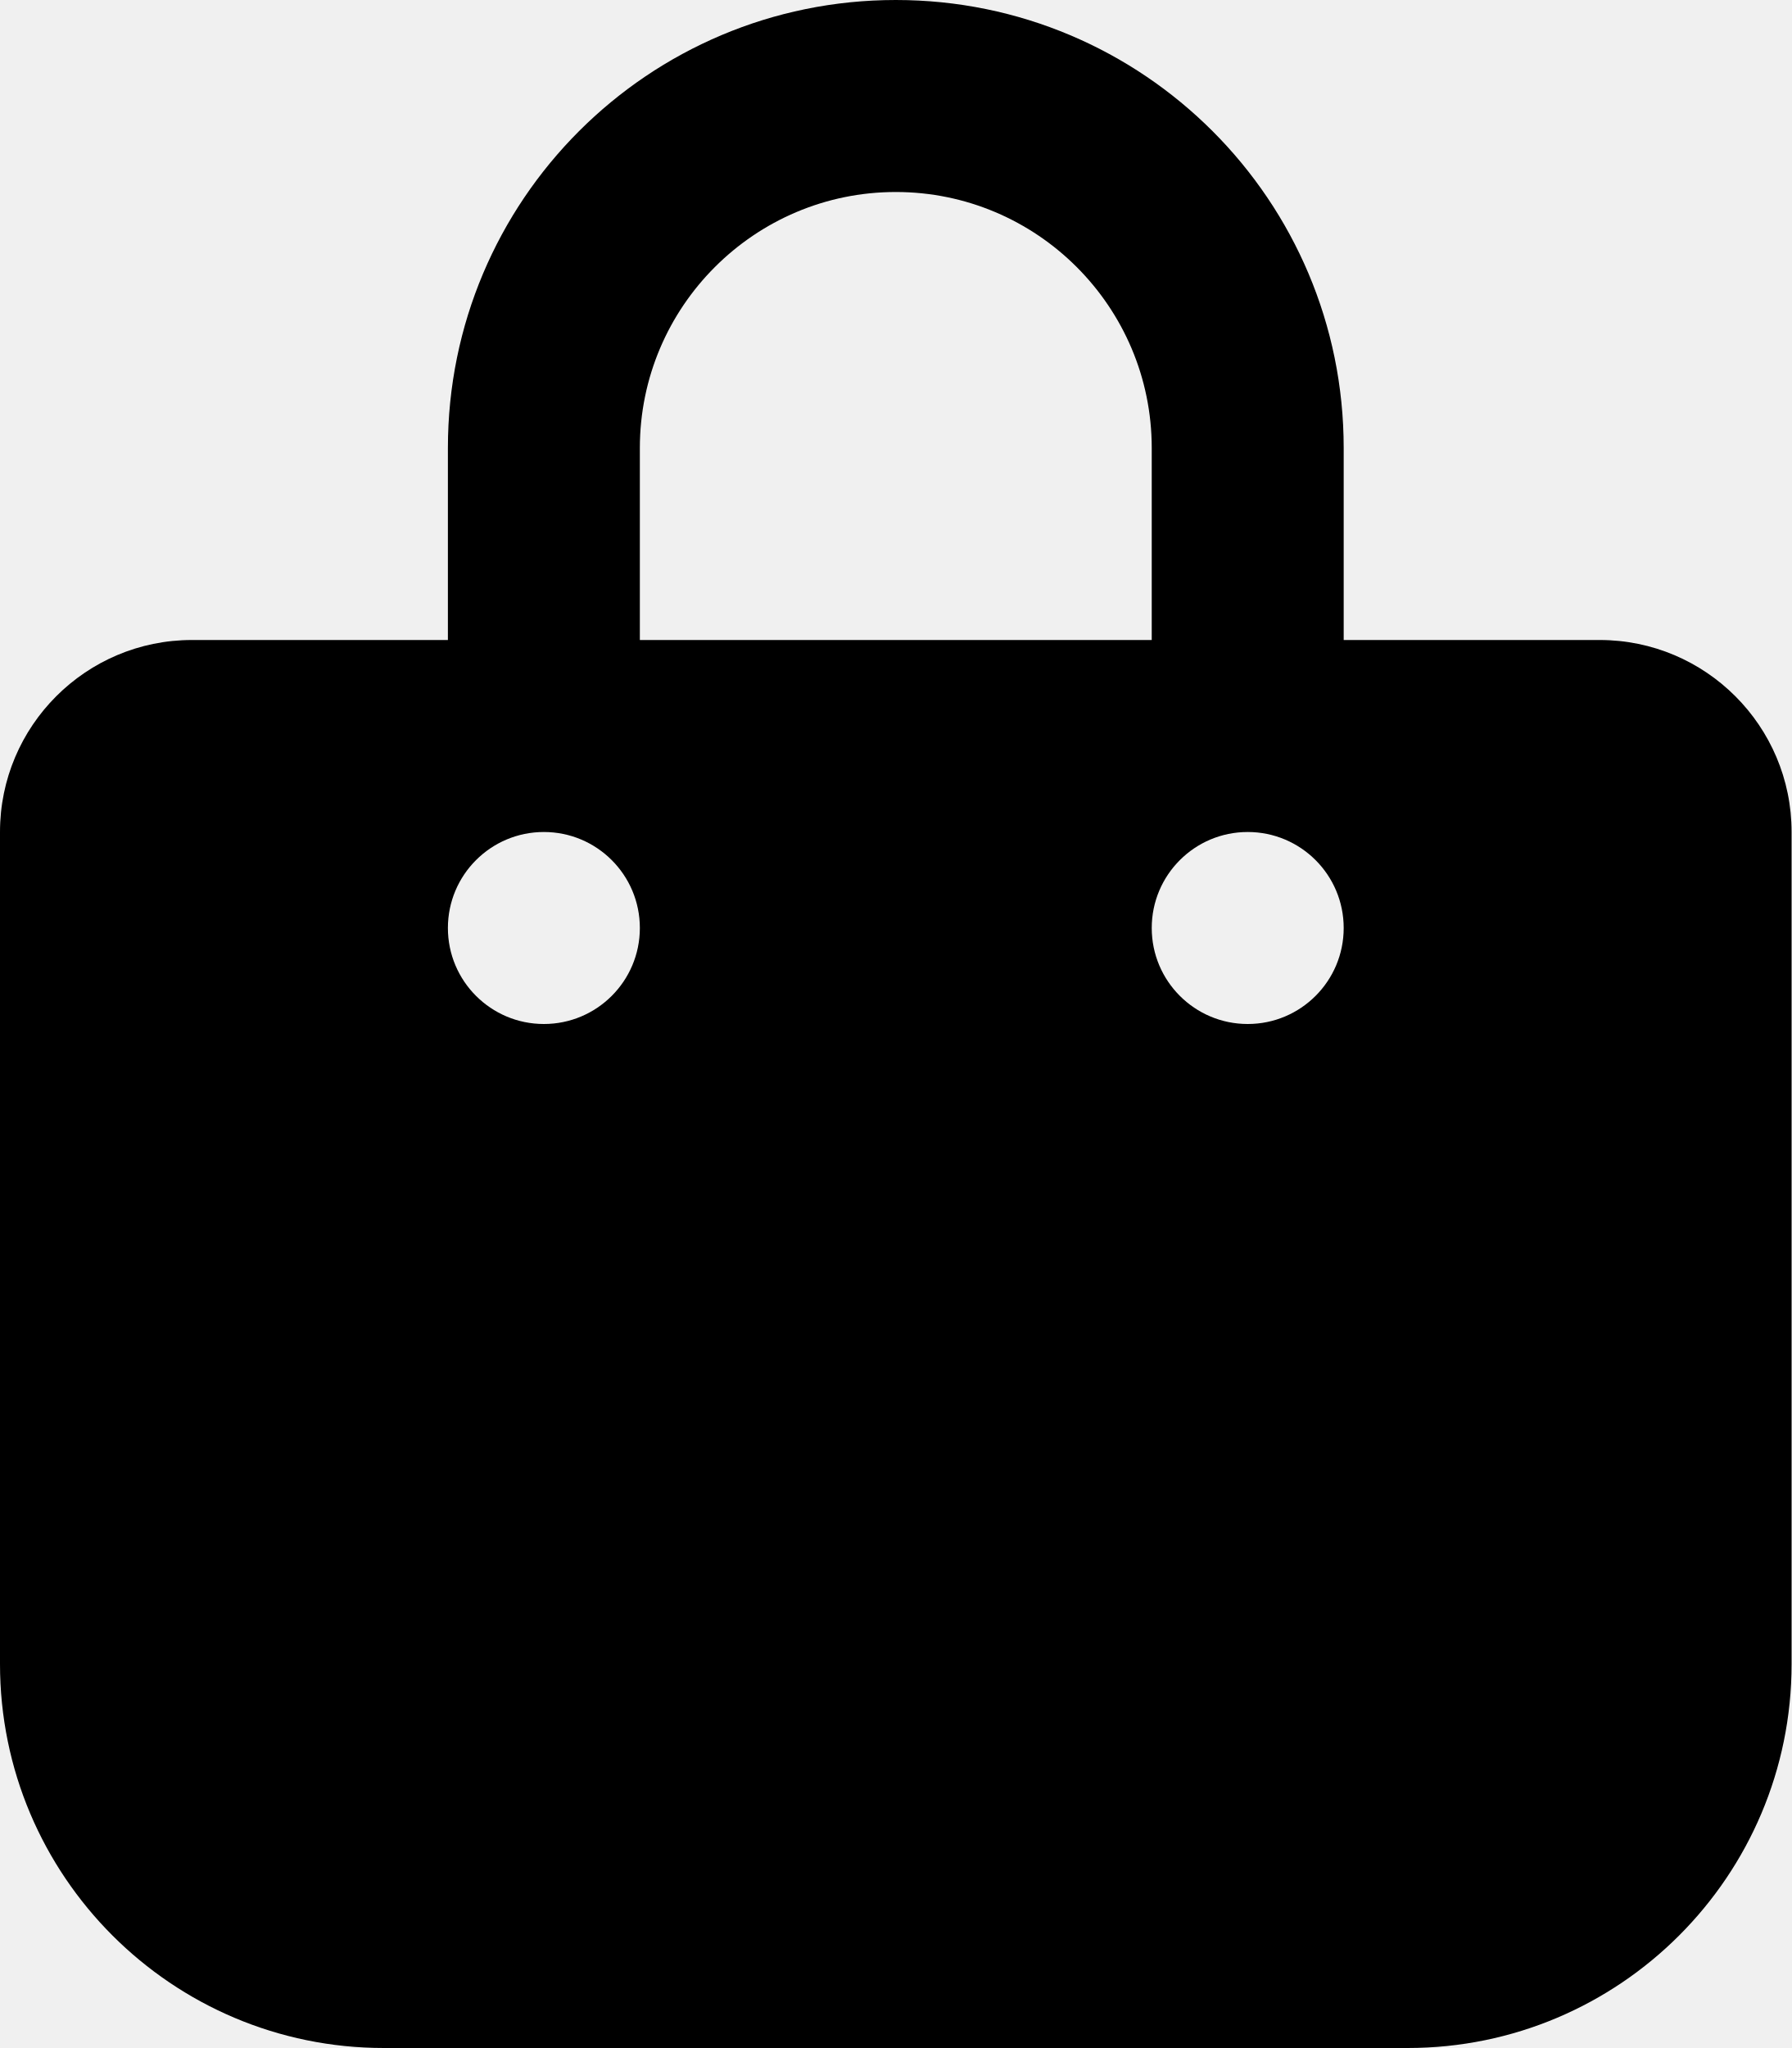
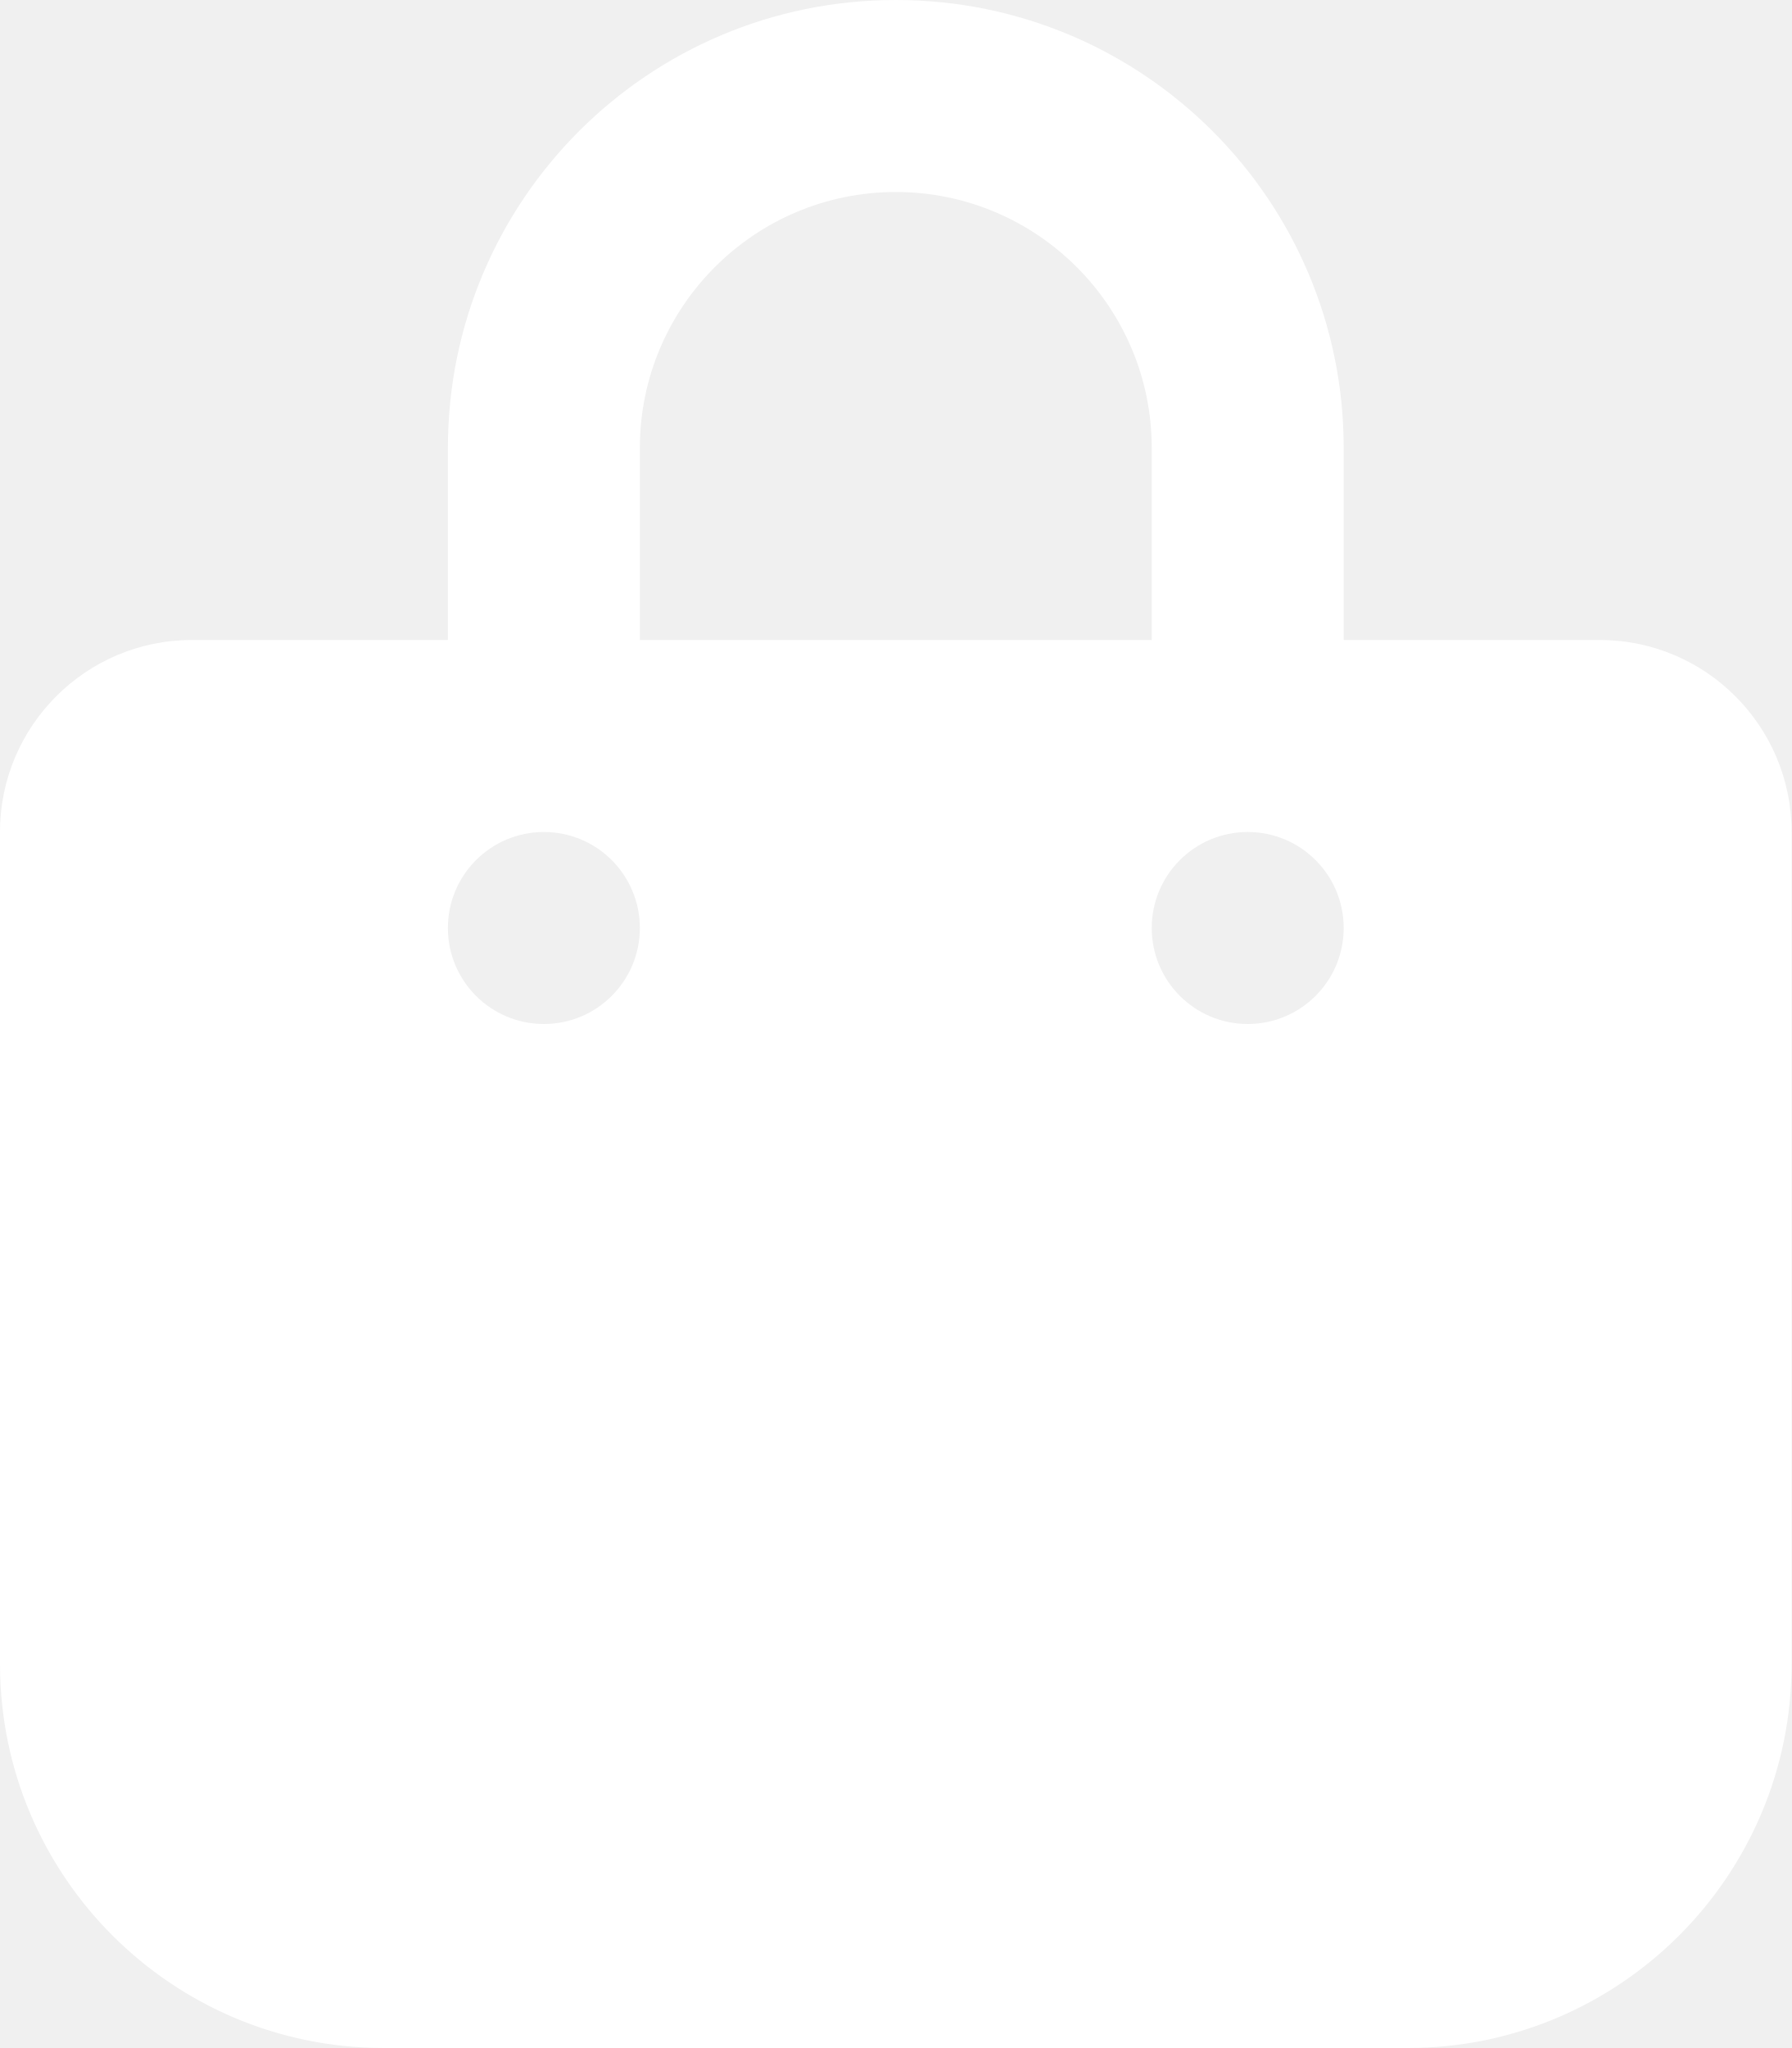
- <svg xmlns="http://www.w3.org/2000/svg" viewBox="0 0 448 512">
-   <path d="M160 112c0-35.3 28.7-64 64-64s64 28.7 64 64v48H160V112zm-48 48H48c-26.5 0-48 21.5-48 48V416c0 53 43 96 96 96H352c53 0 96-43 96-96V208c0-26.5-21.5-48-48-48H336V112C336 50.1 285.9 0 224 0S112 50.1 112 112v48zm24 48a24 24 0 1 1 0 48 24 24 0 1 1 0-48zm152 24a24 24 0 1 1 48 0 24 24 0 1 1 -48 0z" />
+ <svg xmlns="http://www.w3.org/2000/svg" height="16" width="14" viewBox="0 0 448 512">
+   <path fill="#ffffff" d="M160 112c0-35.3 28.7-64 64-64s64 28.7 64 64v48H160V112zm-48 48H48c-26.5 0-48 21.5-48 48V416c0 53 43 96 96 96H352c53 0 96-43 96-96V208c0-26.5-21.5-48-48-48H336V112C336 50.1 285.9 0 224 0S112 50.1 112 112v48zm24 48a24 24 0 1 1 0 48 24 24 0 1 1 0-48zm152 24a24 24 0 1 1 48 0 24 24 0 1 1 -48 0z" />
</svg>
